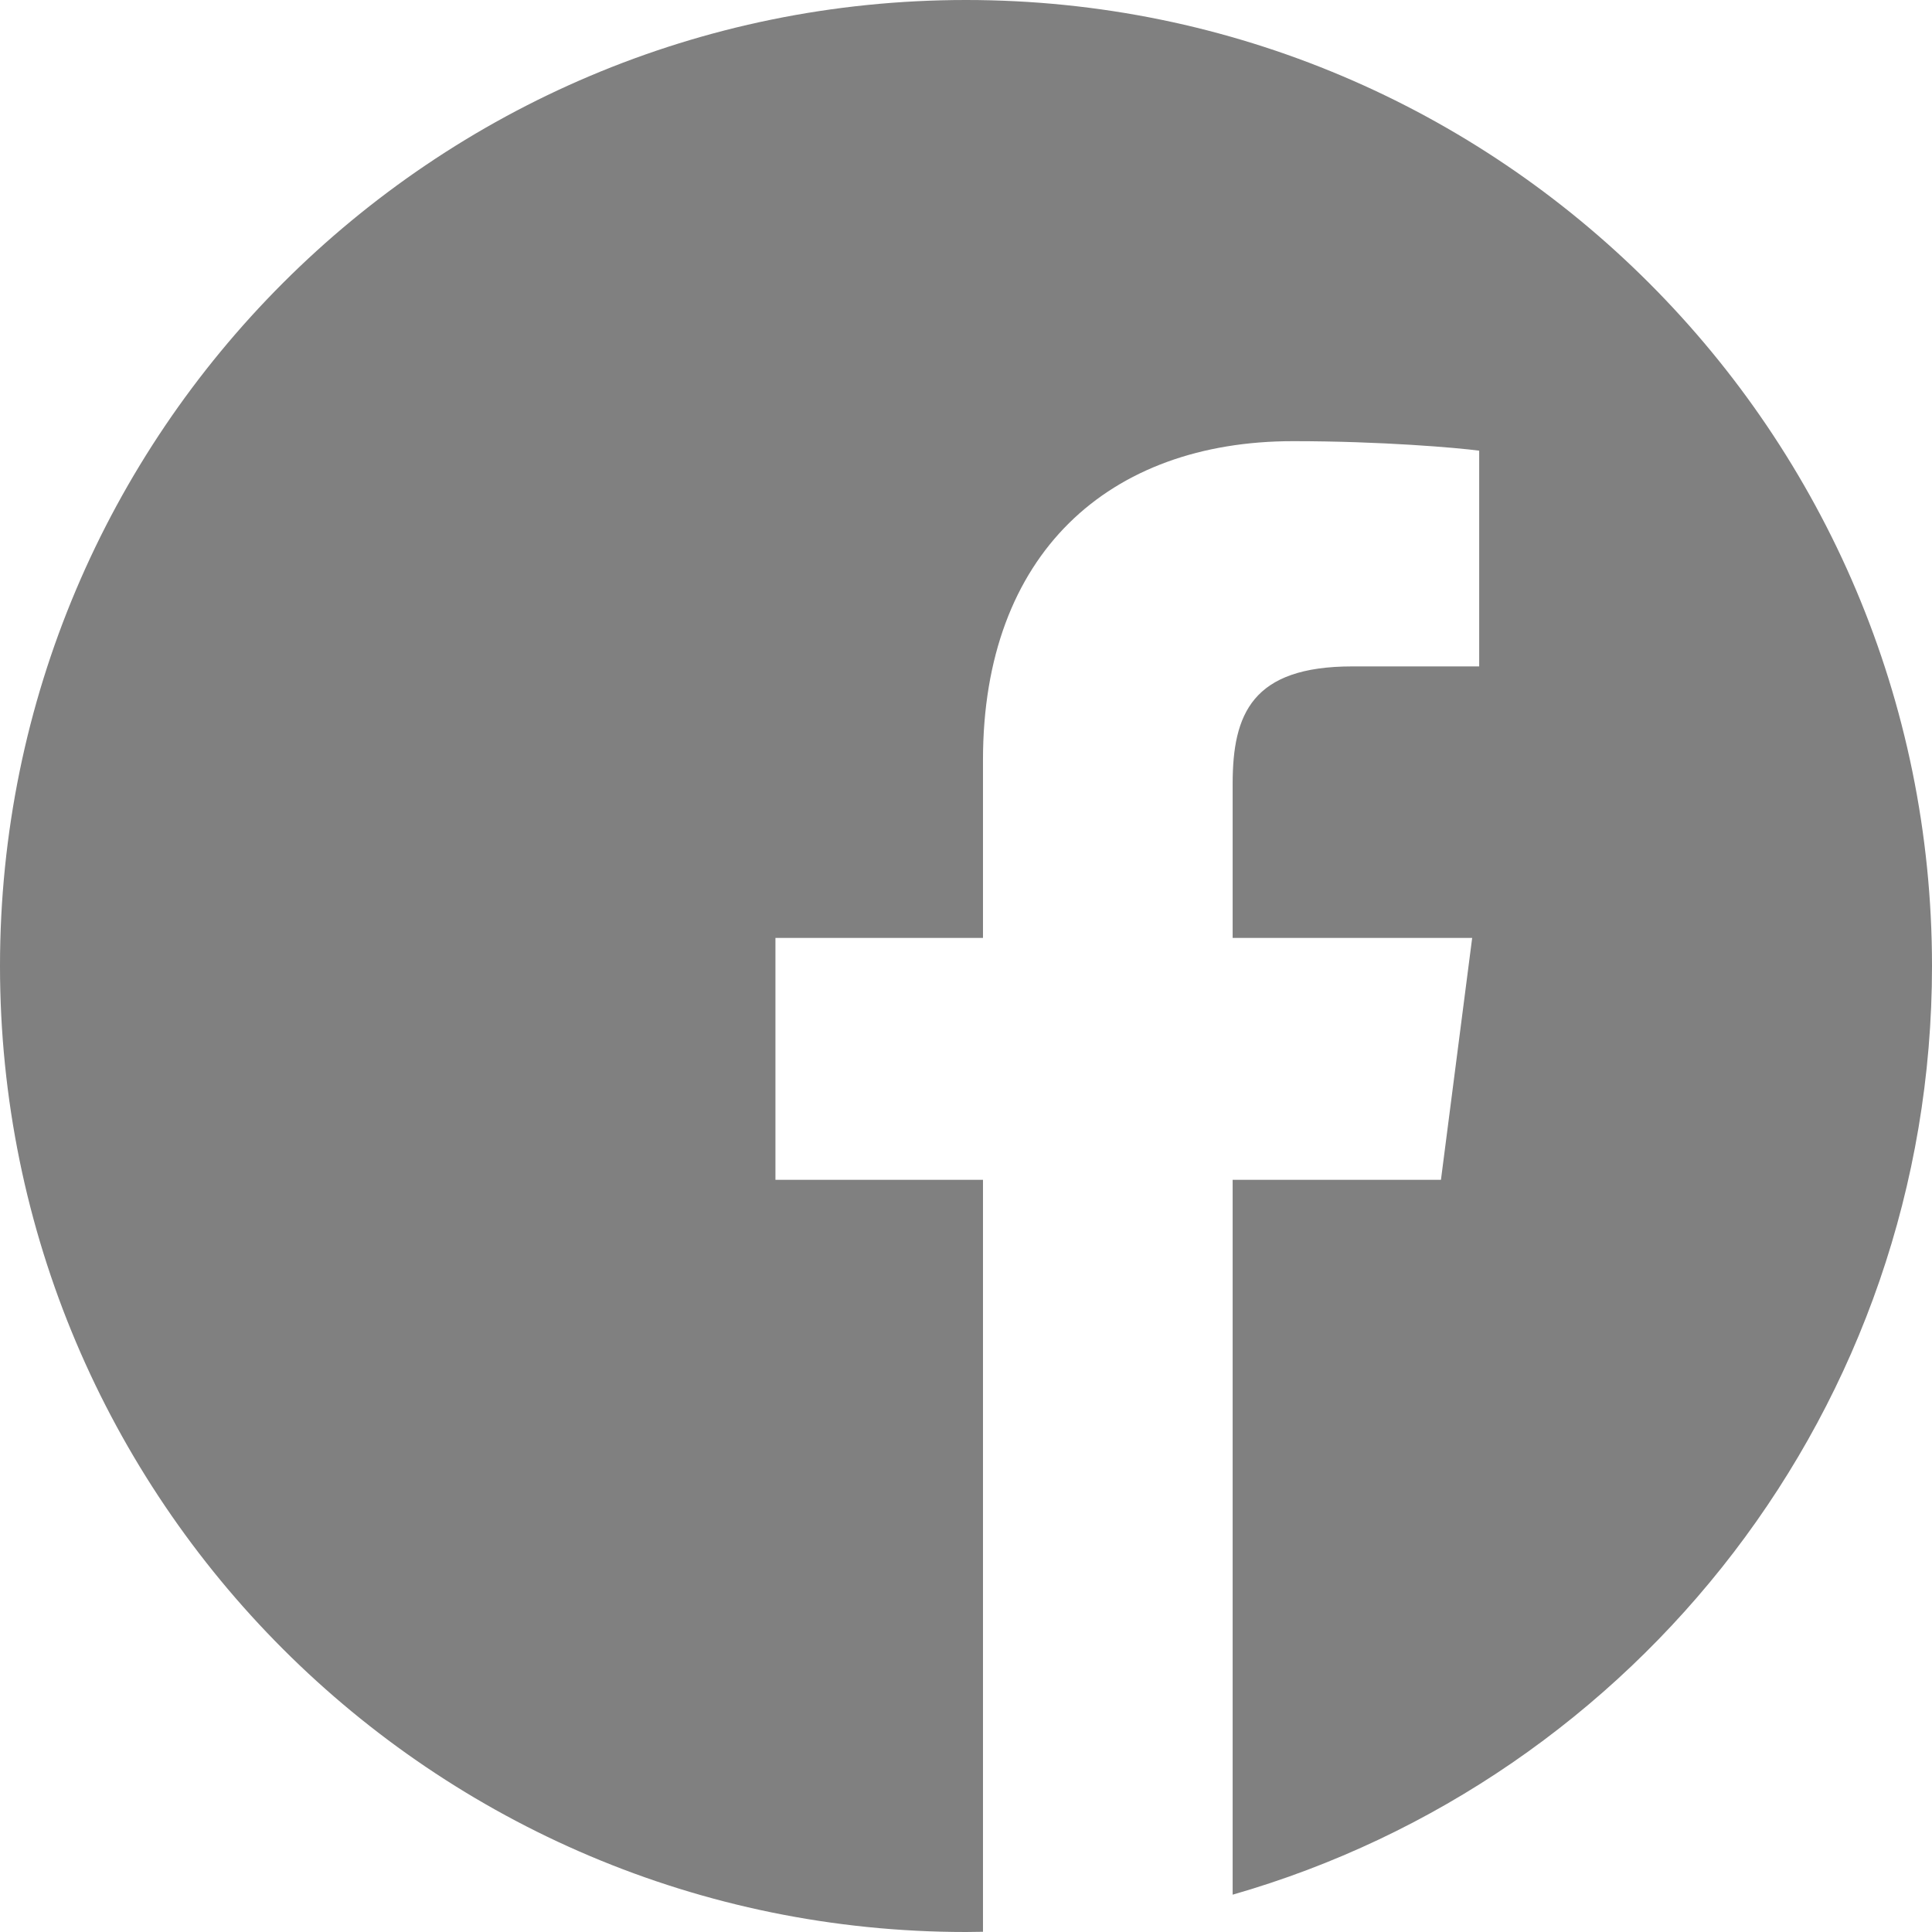
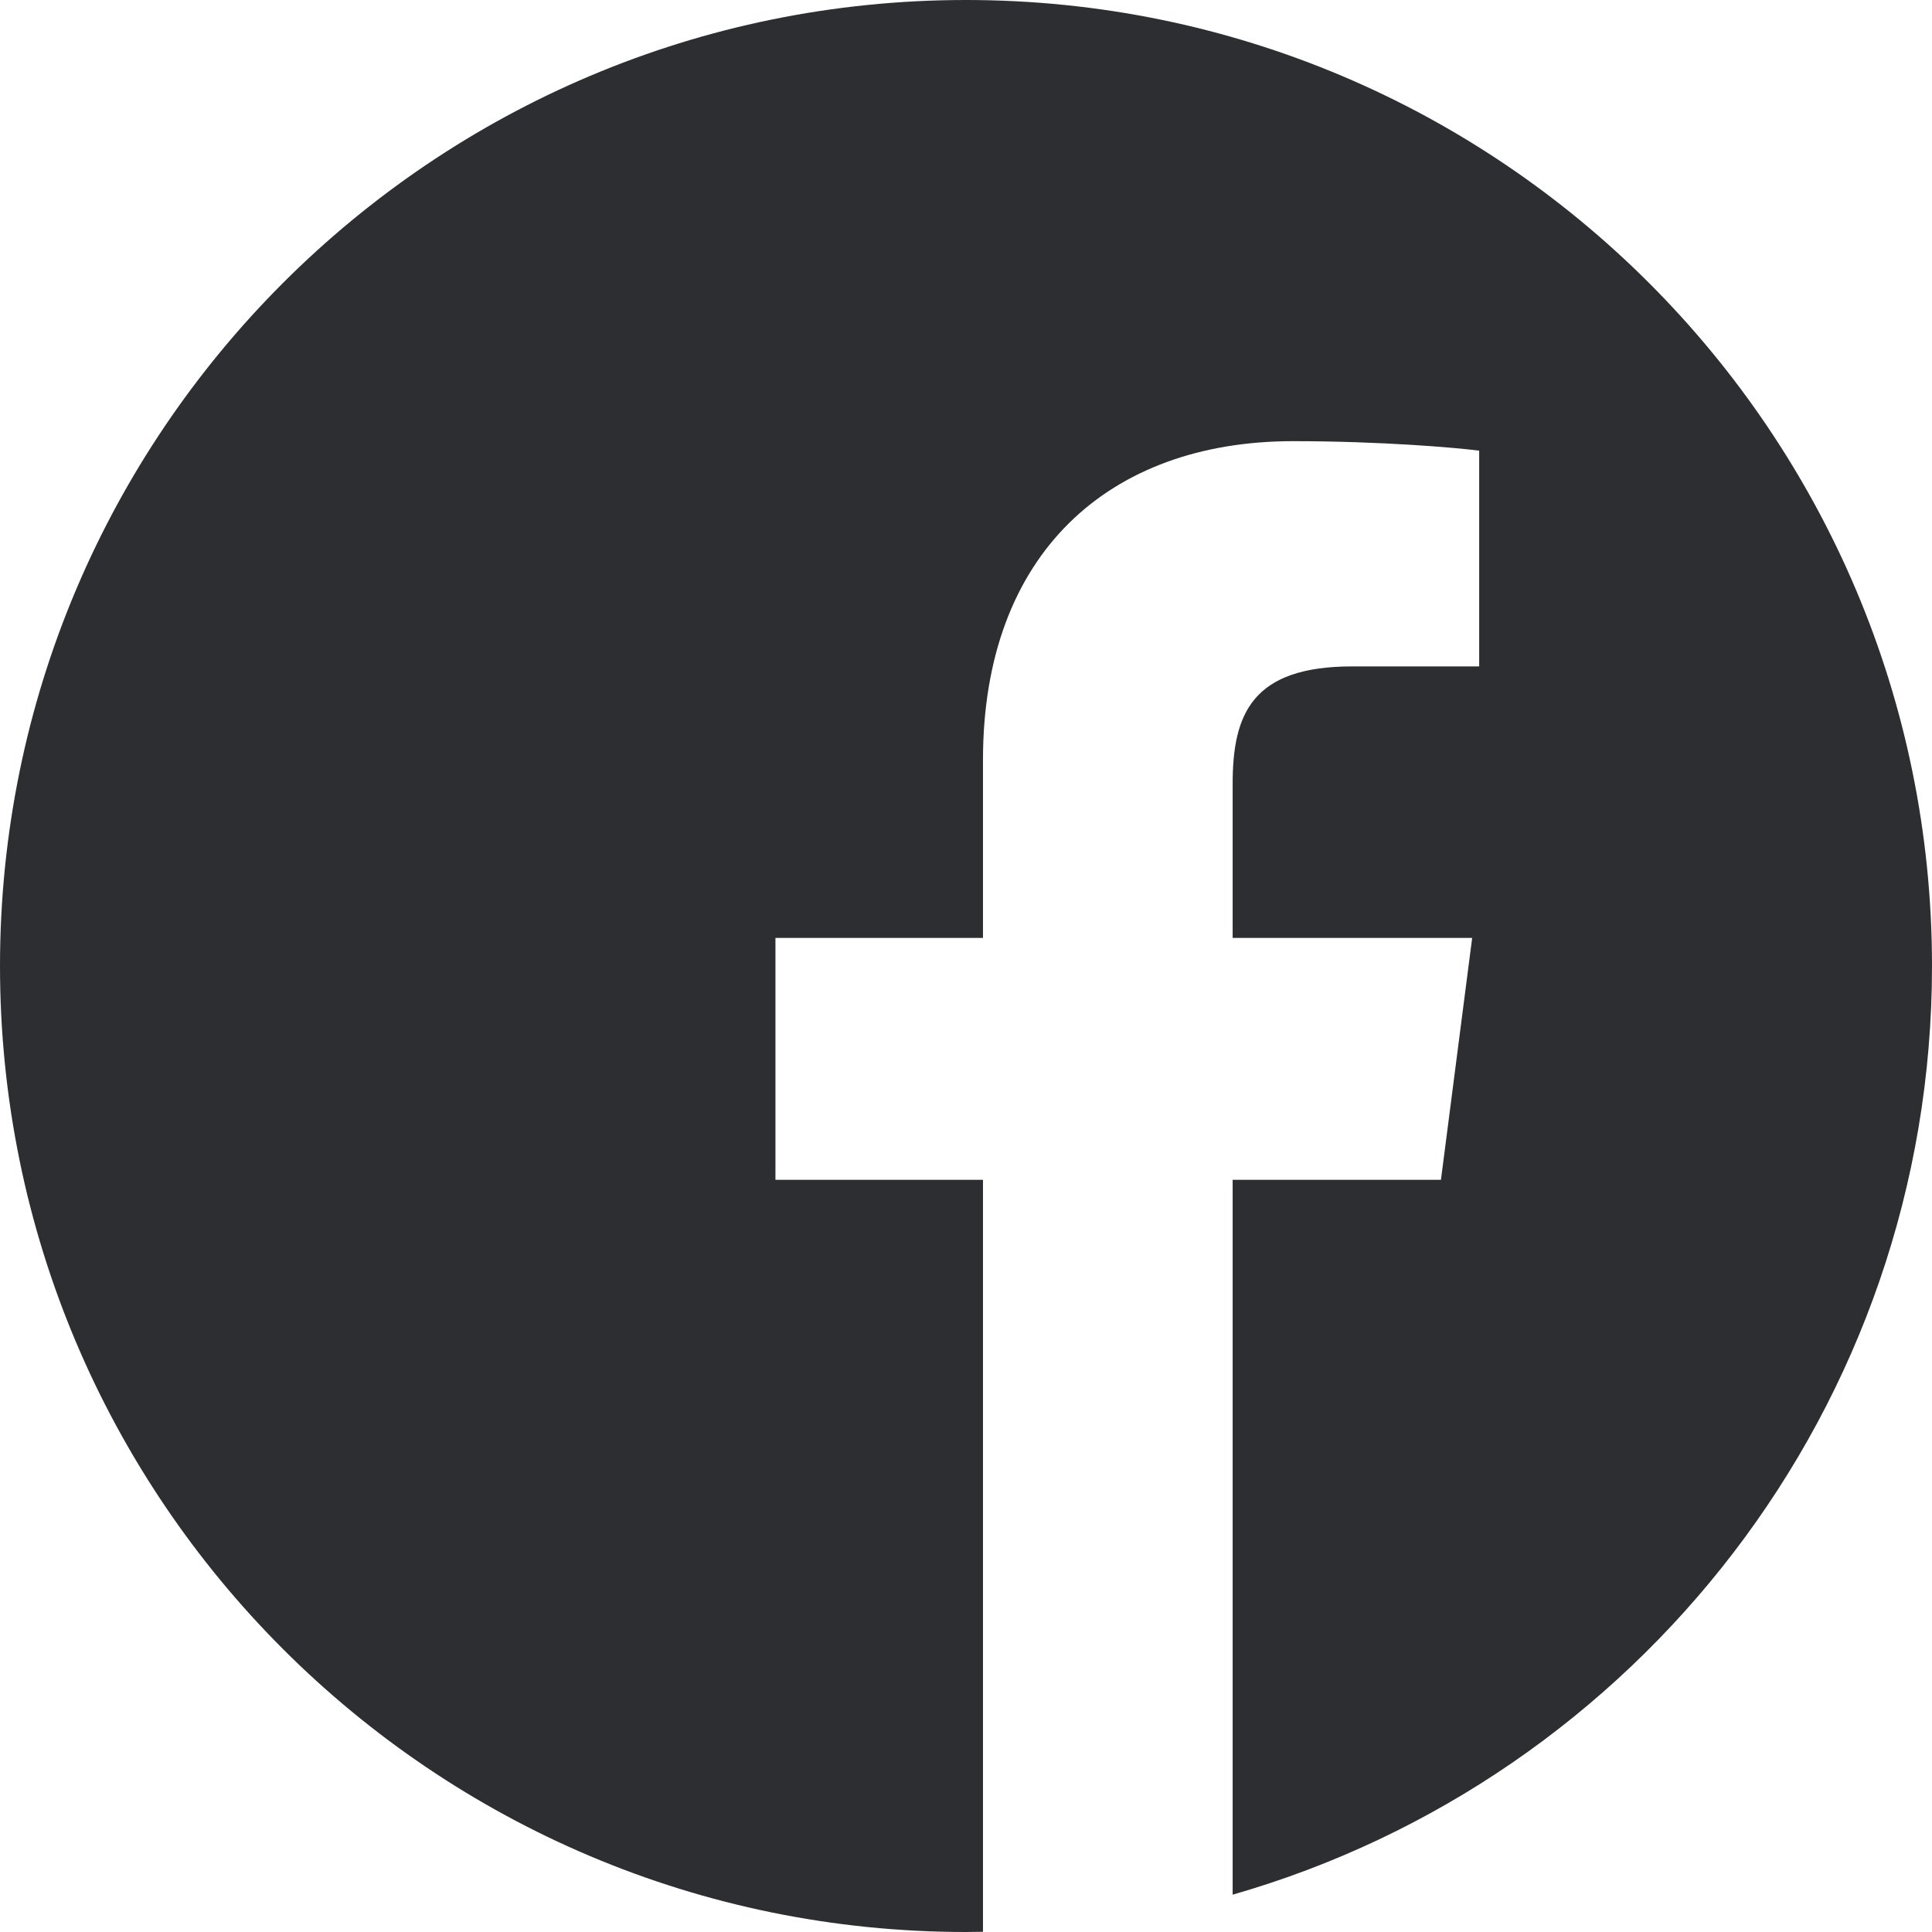
- <svg xmlns="http://www.w3.org/2000/svg" height="512pt" viewBox="0 0 512 512" width="512pt" fill="gray">
+ <svg xmlns="http://www.w3.org/2000/svg" height="512pt" viewBox="0 0 512 512" width="512pt" fill="#2c2e31">
  <path d="m297.277 508.668c-2.133.348-4.273.668-6.422.961 2.148-.293 4.289-.613 6.422-.961zm0 0" />
  <path d="m302.398 507.793c-1.02.188-2.039.359-3.059.535 1.02-.176 2.039-.348 3.059-.535zm0 0" />
  <path d="m285.137 510.34c-2.496.281-5.008.531-7.527.742 2.52-.211 5.031-.461 7.527-.742zm0 0" />
  <path d="m290.055 509.738c-1.199.16-2.406.309-3.609.449 1.203-.141 2.41-.289 3.609-.449zm0 0" />
  <path d="m309.367 506.41c-.898.191-1.801.383-2.703.566.902-.184 1.805-.375 2.703-.566zm0 0" />
  <path d="m326.664 502.113c-.727.207-1.453.402-2.18.605.727-.203 1.453-.398 2.18-.605zm0 0" />
  <path d="m321.434 503.543c-.789.207-1.582.418-2.375.617.793-.199 1.586-.406 2.375-.617zm0 0" />
  <path d="m314.59 505.254c-.836.195-1.68.379-2.523.566.844-.188 1.688-.371 2.523-.566zm0 0" />
  <path d="m277.527 511.09c-1.348.113-2.695.215-4.047.305 1.352-.09 2.699-.191 4.047-.305zm0 0" />
  <path d="m512 256c0-141.363-114.637-256-256-256s-256 114.637-256 256 114.637 256 256 256c1.504 0 3-.031 4.5-.059v-199.285h-55v-64.098h55v-47.168c0-54.703 33.395-84.477 82.191-84.477 23.367 0 43.453 1.742 49.309 2.52v57.172h-33.648c-26.547 0-31.688 12.617-31.688 31.129v40.824h63.477l-8.273 64.098h-55.203v189.453c107.004-30.676 185.336-129.258 185.336-246.109zm0 0" />
  <path d="m272.914 511.43c-2.664.172-5.34.309-8.023.398 2.684-.09 5.359-.227 8.023-.398zm0 0" />
  <path d="m264.754 511.836c-1.414.047-2.832.082-4.25.105 1.418-.023 2.836-.059 4.25-.105zm0 0" />
</svg>
